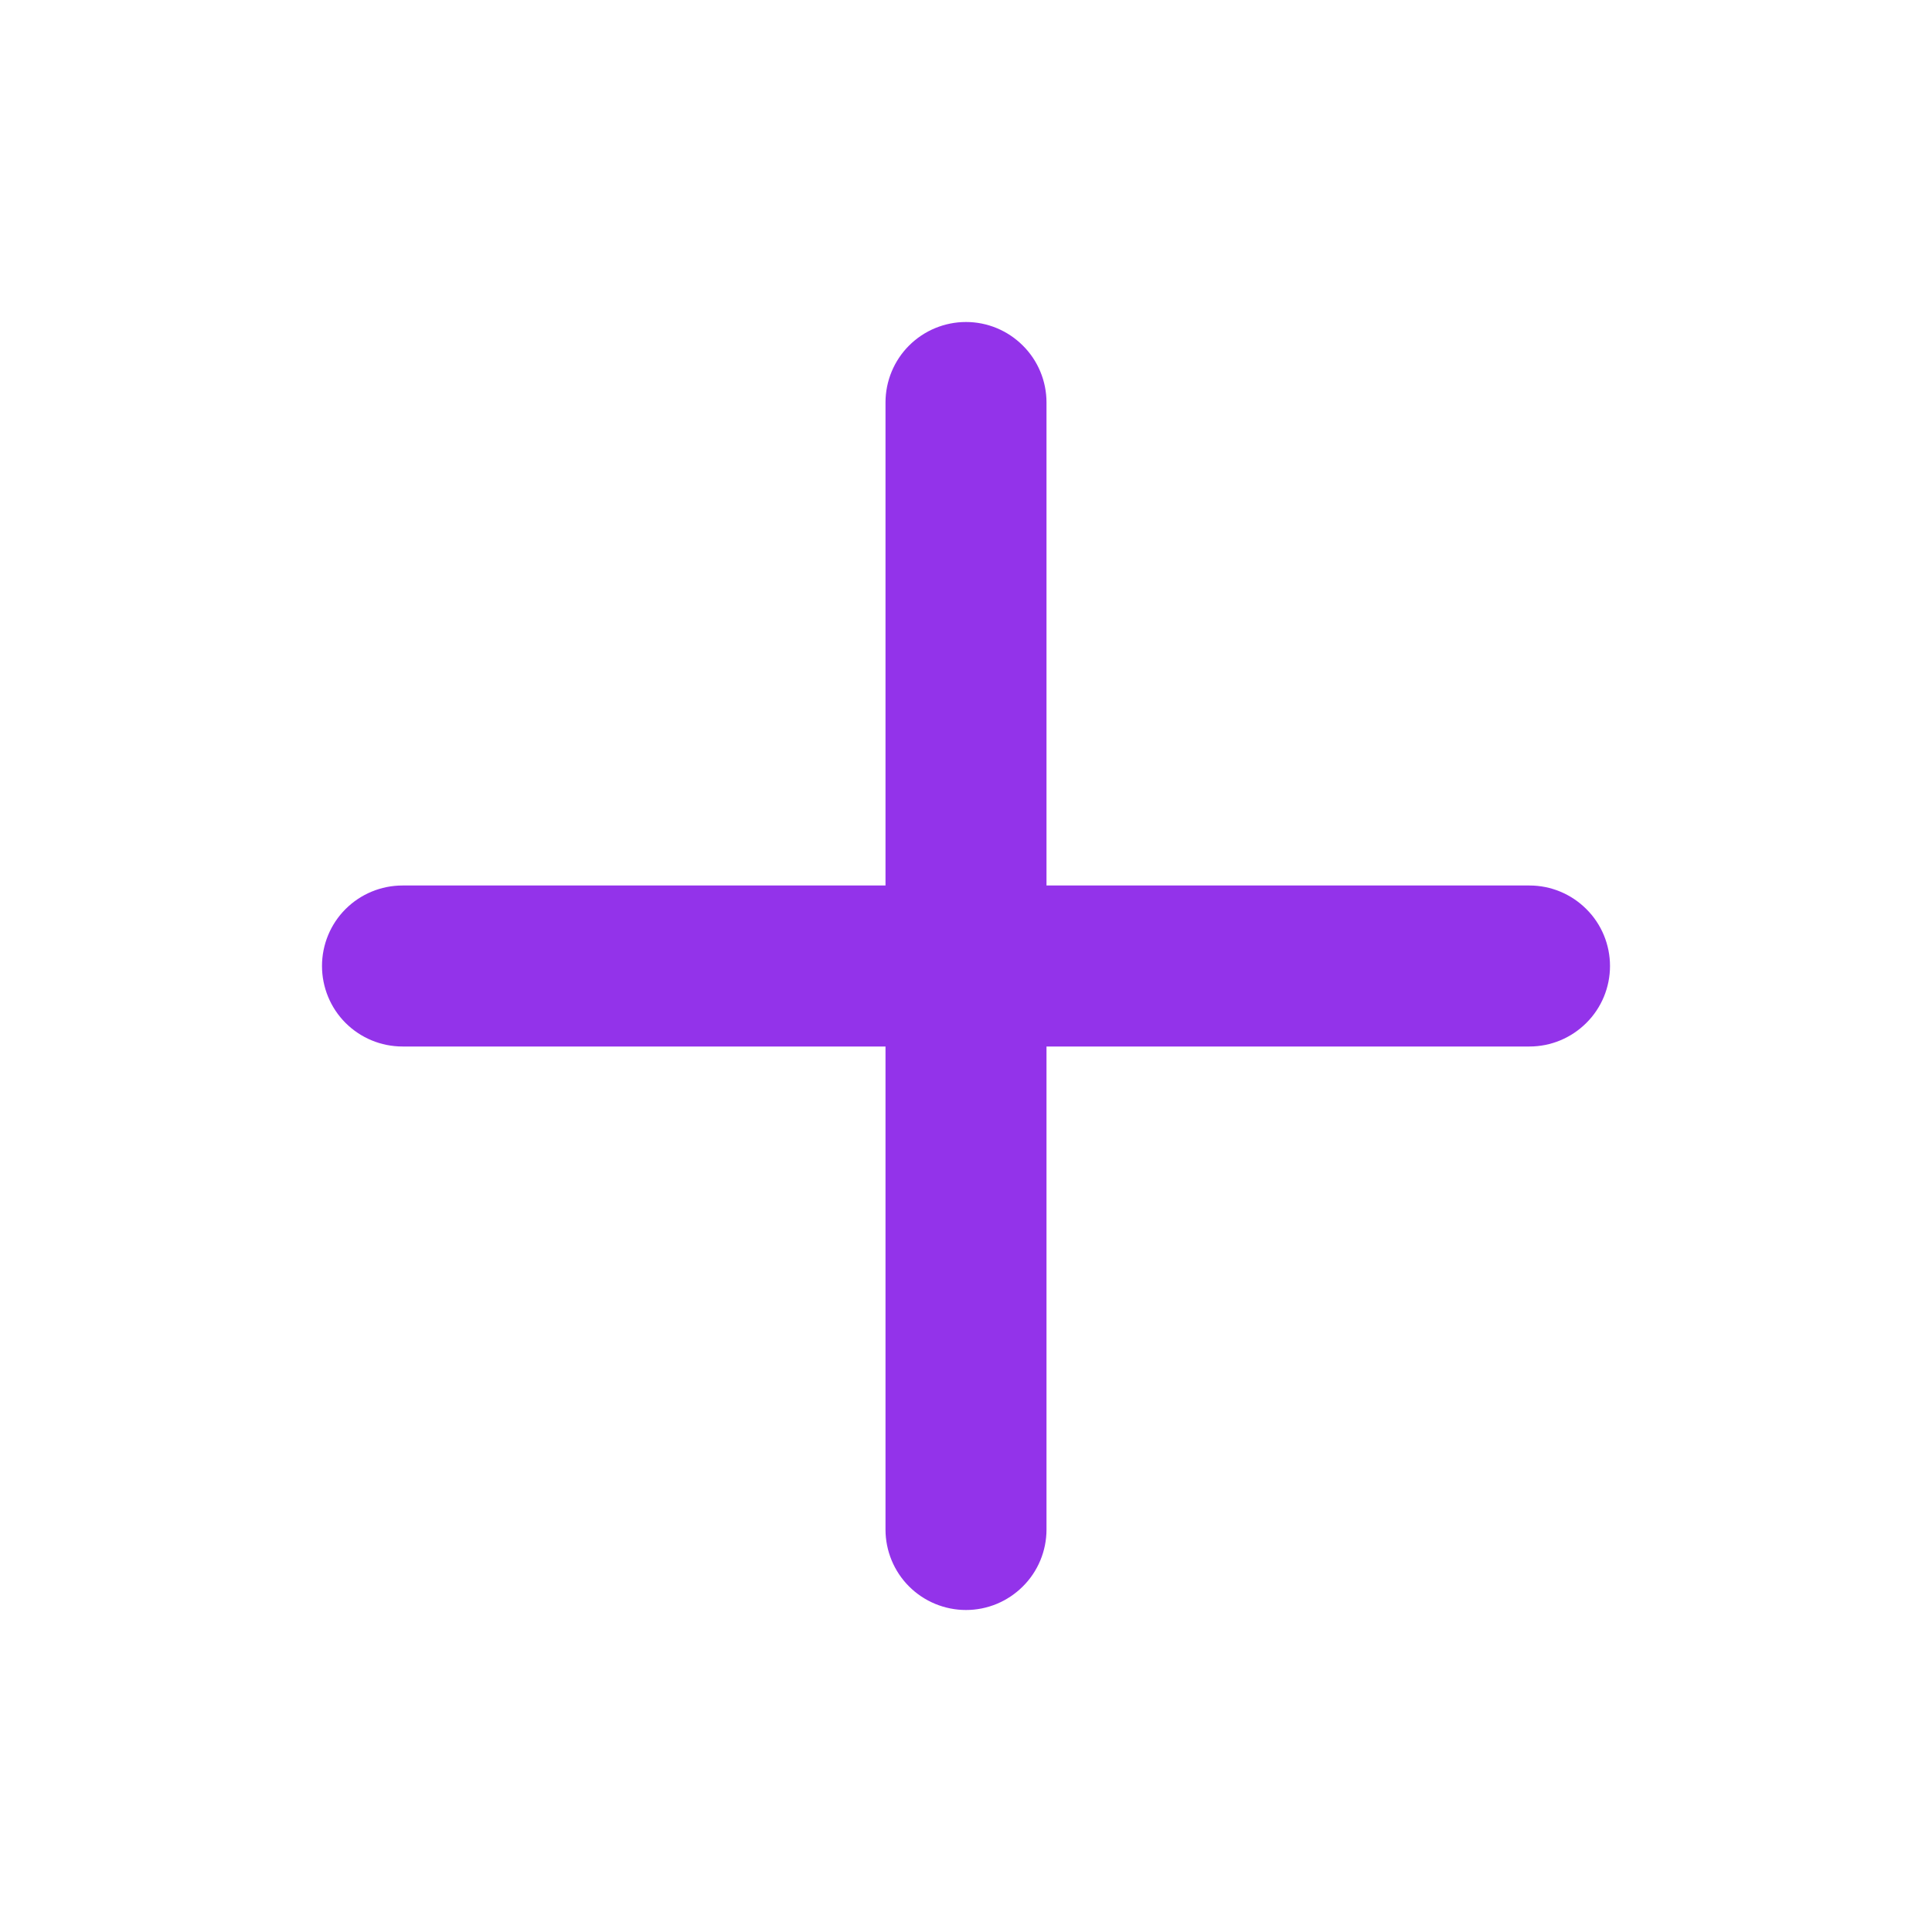
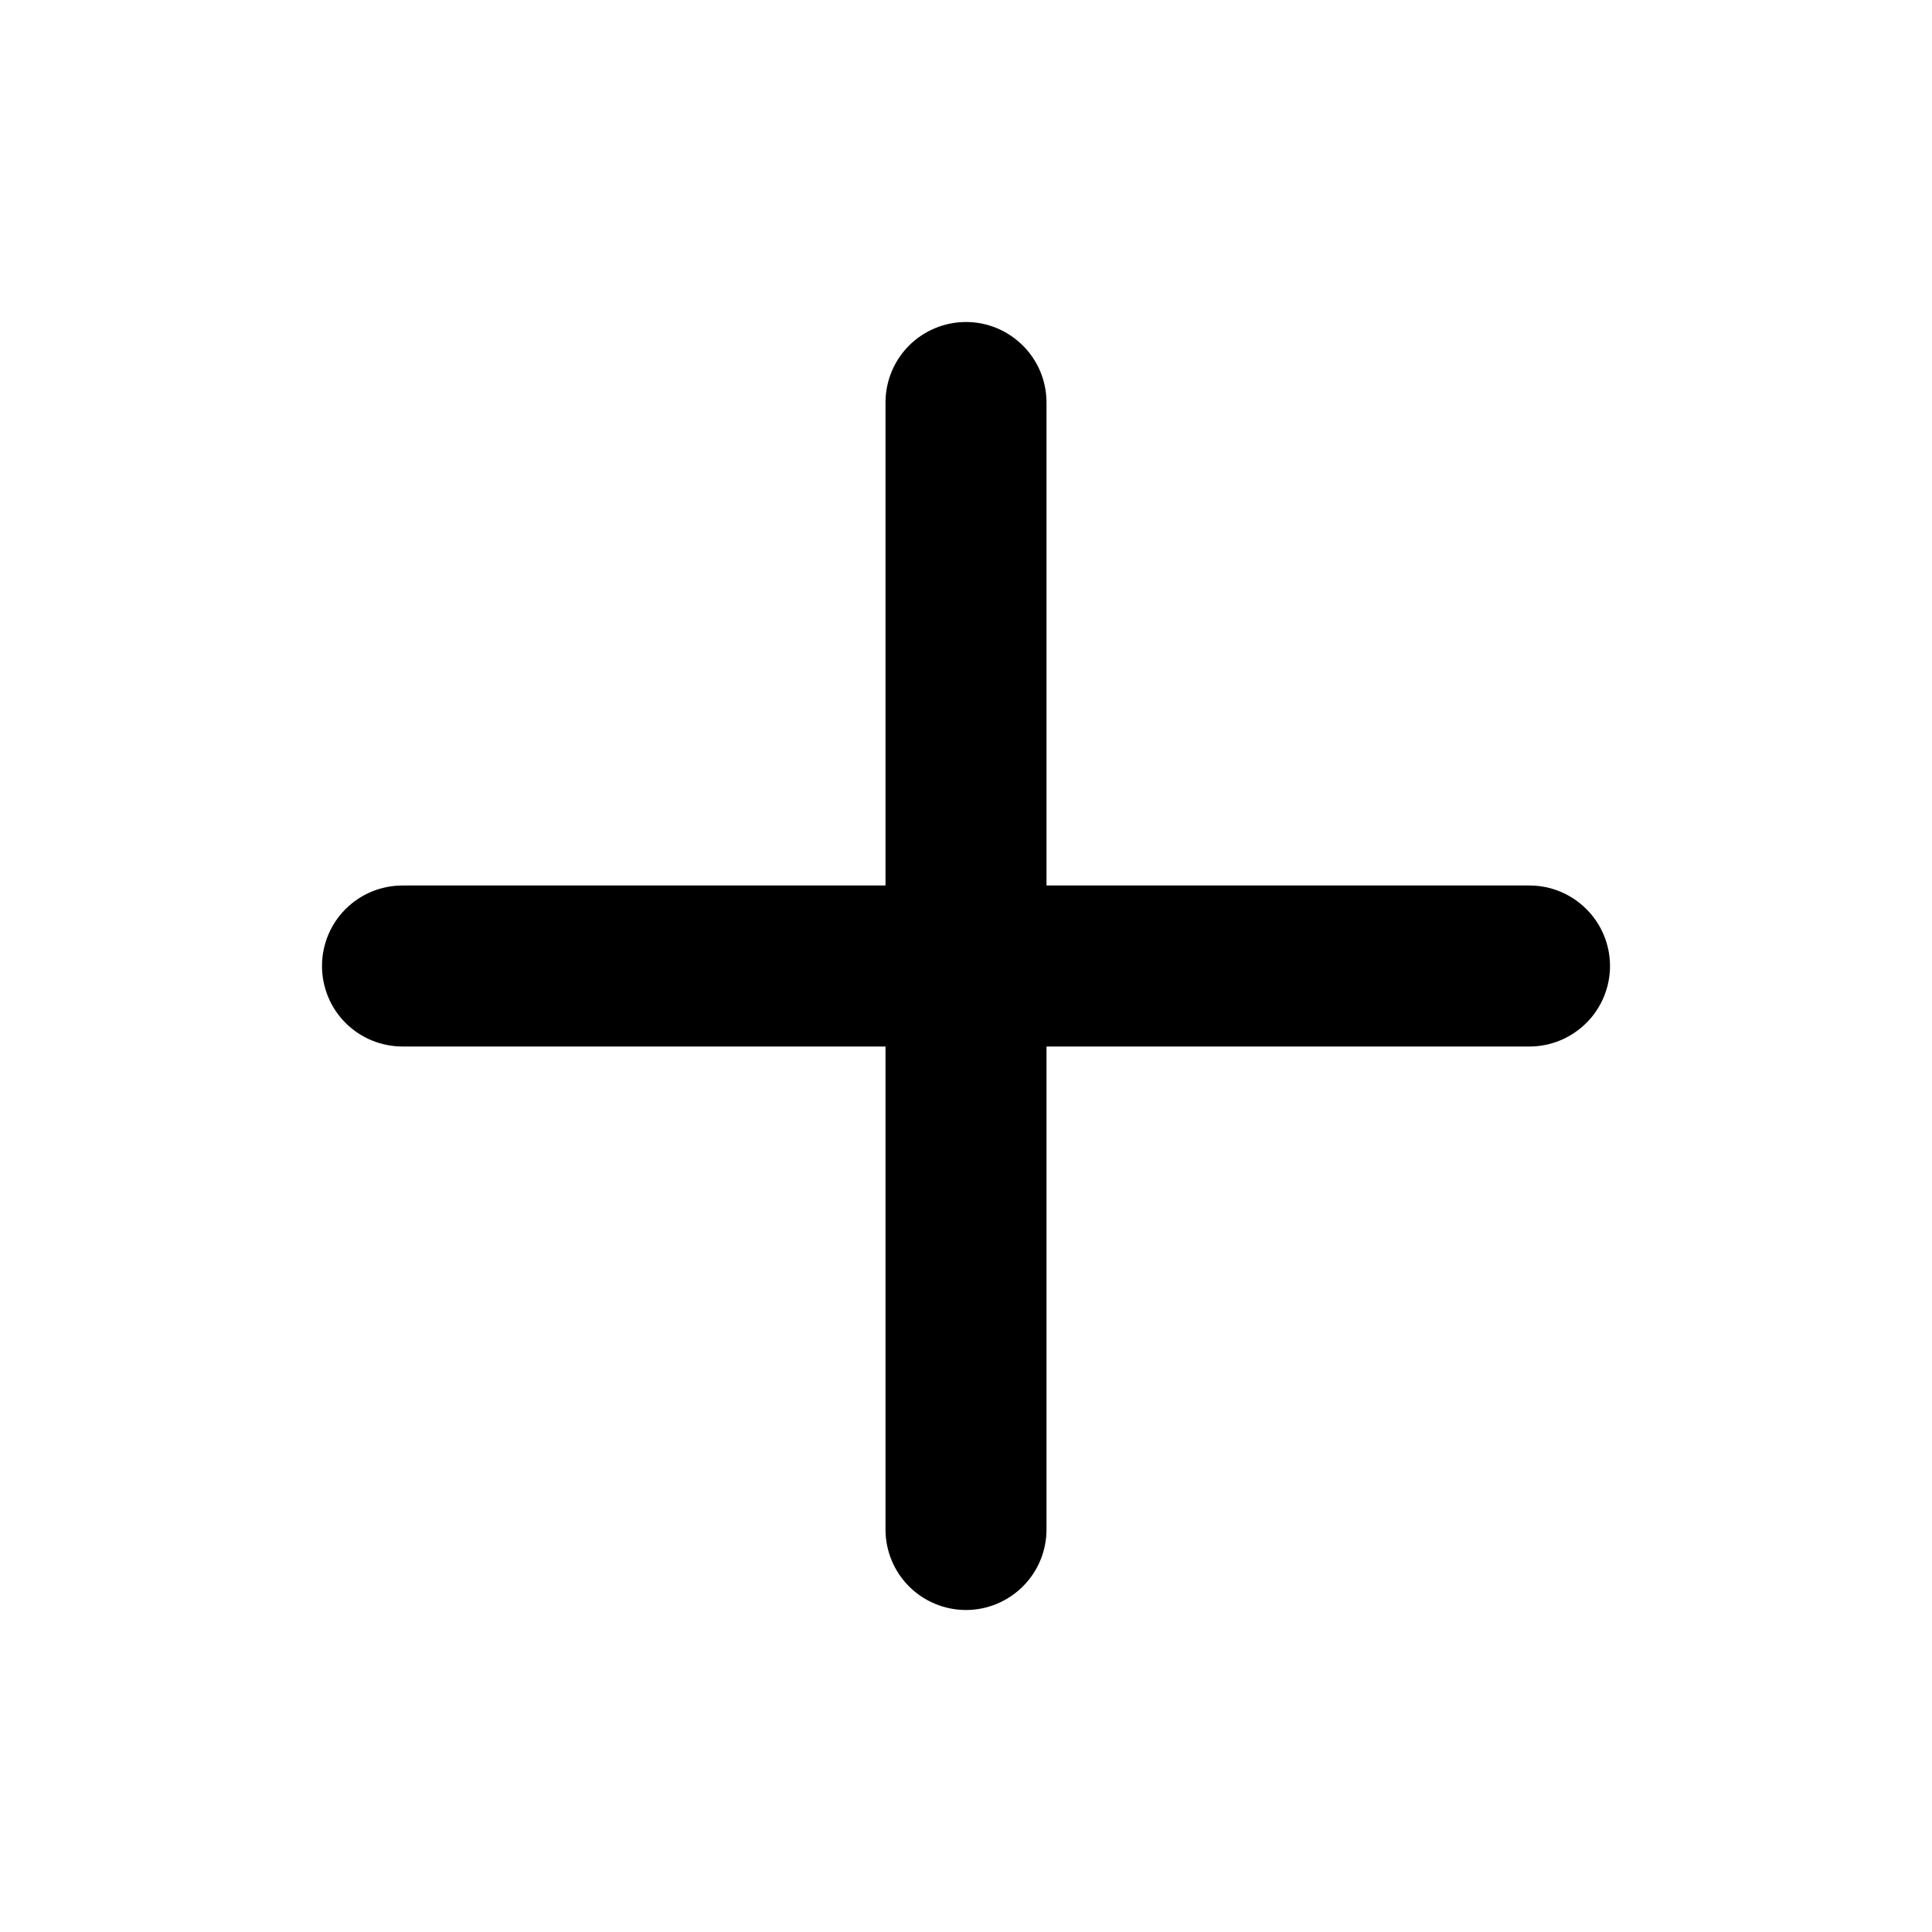
<svg xmlns="http://www.w3.org/2000/svg" preserveAspectRatio="none" overflow="visible" style="display: block;" width="18" height="18" viewBox="0 0 18 18" fill="none">
  <g id="tabler:plus-filled">
-     <path id="Vector" d="M9 3C9.199 3 9.389 3.079 9.53 3.22C9.671 3.36 9.75 3.551 9.75 3.75V8.25H14.25C14.449 8.25 14.639 8.329 14.78 8.47C14.921 8.61 15 8.801 15 9C15 9.199 14.921 9.39 14.78 9.53C14.639 9.671 14.449 9.75 14.25 9.75H9.75V14.25C9.75 14.449 9.671 14.64 9.53 14.78C9.389 14.921 9.199 15 9 15C8.801 15 8.61 14.921 8.469 14.78C8.329 14.64 8.25 14.449 8.25 14.25V9.75H3.75C3.551 9.75 3.36 9.671 3.219 9.53C3.079 9.39 3 9.199 3 9C3 8.801 3.079 8.61 3.219 8.47C3.36 8.329 3.551 8.25 3.75 8.25H8.25V3.75C8.25 3.551 8.329 3.36 8.469 3.22C8.61 3.079 8.801 3 9 3Z" fill="#9333EA" />
+     <path id="Vector" d="M9 3C9.199 3 9.389 3.079 9.53 3.22C9.671 3.36 9.75 3.551 9.75 3.75V8.25H14.25C14.449 8.25 14.639 8.329 14.78 8.47C14.921 8.61 15 8.801 15 9C15 9.199 14.921 9.39 14.78 9.53C14.639 9.671 14.449 9.75 14.25 9.75H9.75V14.25C9.75 14.449 9.671 14.64 9.53 14.78C9.389 14.921 9.199 15 9 15C8.801 15 8.61 14.921 8.469 14.78C8.329 14.64 8.25 14.449 8.25 14.25V9.75H3.75C3.551 9.75 3.36 9.671 3.219 9.53C3.079 9.39 3 9.199 3 9C3 8.801 3.079 8.61 3.219 8.47C3.36 8.329 3.551 8.25 3.75 8.25H8.25V3.75C8.25 3.551 8.329 3.36 8.469 3.22C8.61 3.079 8.801 3 9 3Z" fill="currentColor" />
  </g>
</svg>
